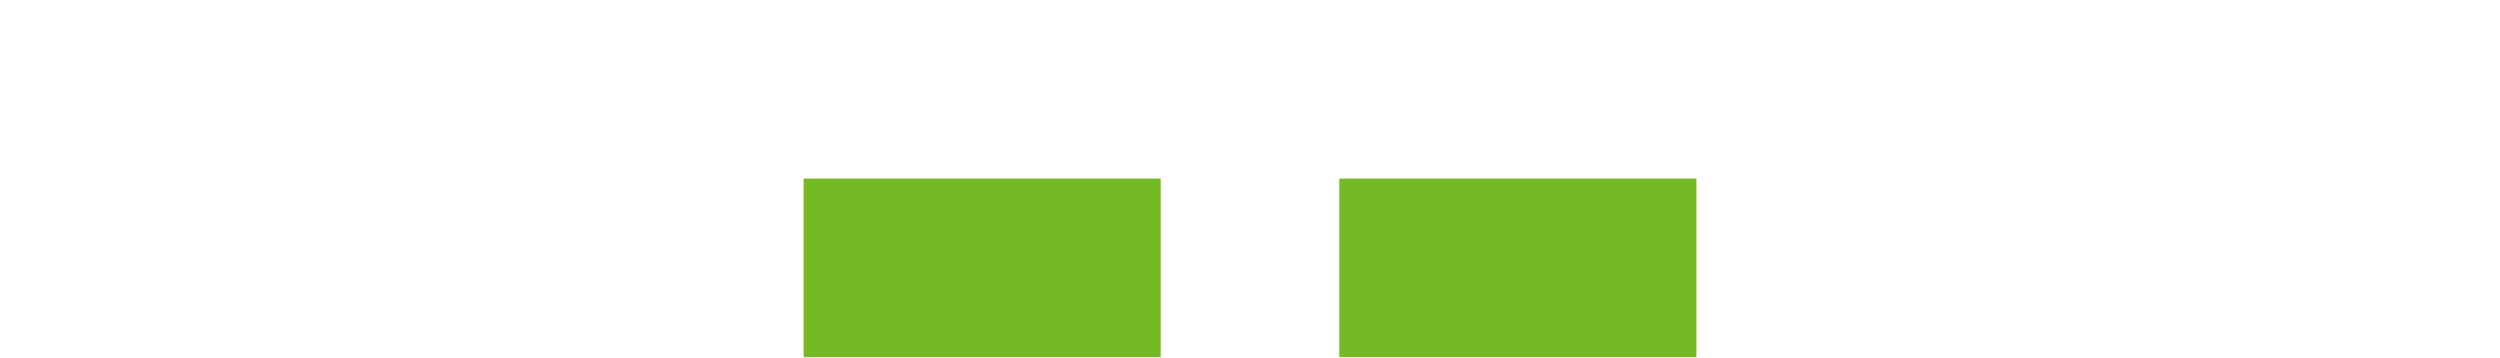
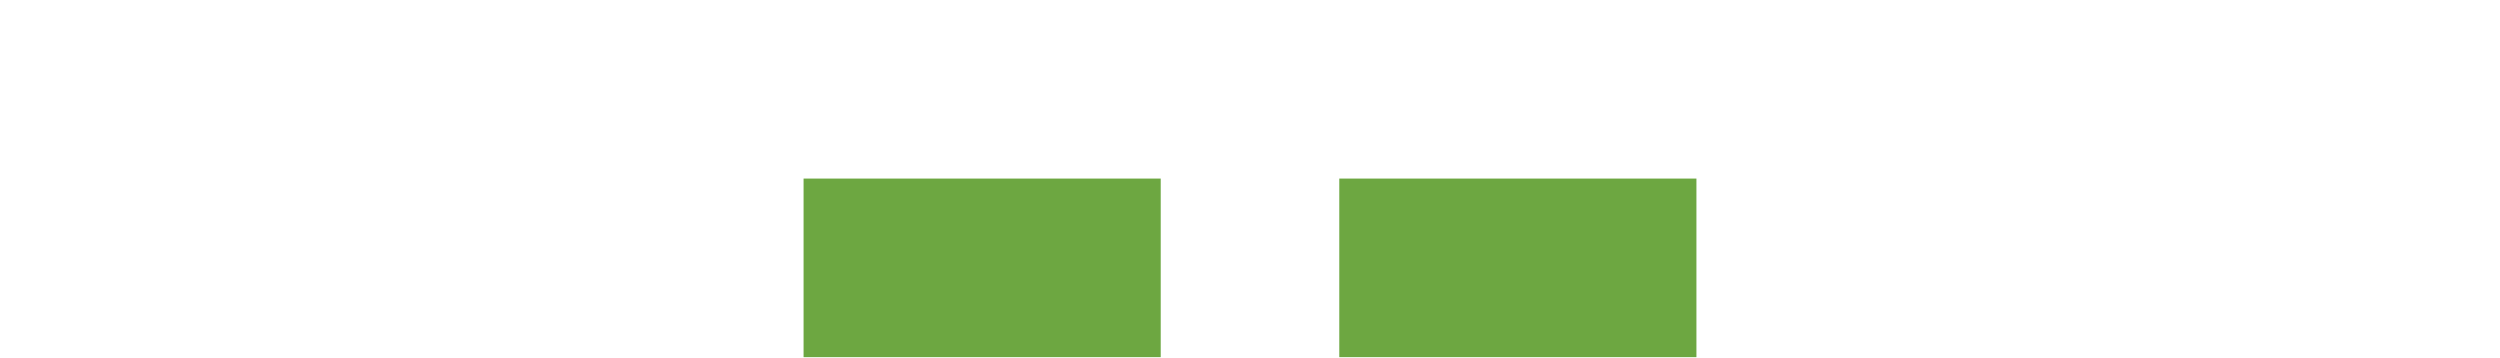
<svg xmlns="http://www.w3.org/2000/svg" xmlns:ns1="http://www.openswatchbook.org/uri/2009/osb" xmlns:xlink="http://www.w3.org/1999/xlink" width="28" height="4" id="svg11300" version="1.0" style="display:inline;enable-background:new">
  <defs id="defs3">
    <linearGradient id="selected_bg_color" ns1:paint="solid">
-       <stop style="stop-color:#73ba25;stop-opacity:1;" offset="0" id="stop4138" />
+       <stop style="stop-color:#6da741;stop-opacity:1;" offset="0" id="stop4138" />
    </linearGradient>
    <linearGradient xlink:href="#selected_bg_color" id="linearGradient4140" x1="11" y1="298" x2="11" y2="300" gradientUnits="userSpaceOnUse" />
  </defs>
  <g style="display:inline" id="layer1" transform="translate(0,-296)">
    <rect style="opacity:1;fill:url(#linearGradient4140);fill-opacity:1;stroke:none" id="rect4270-9" width="4" height="2" x="9" y="298" />
    <rect y="298" x="15" height="2" width="4" id="rect4239" style="opacity:1;fill:url(#selected_bg_color);fill-opacity:1;stroke:none" />
  </g>
</svg>
